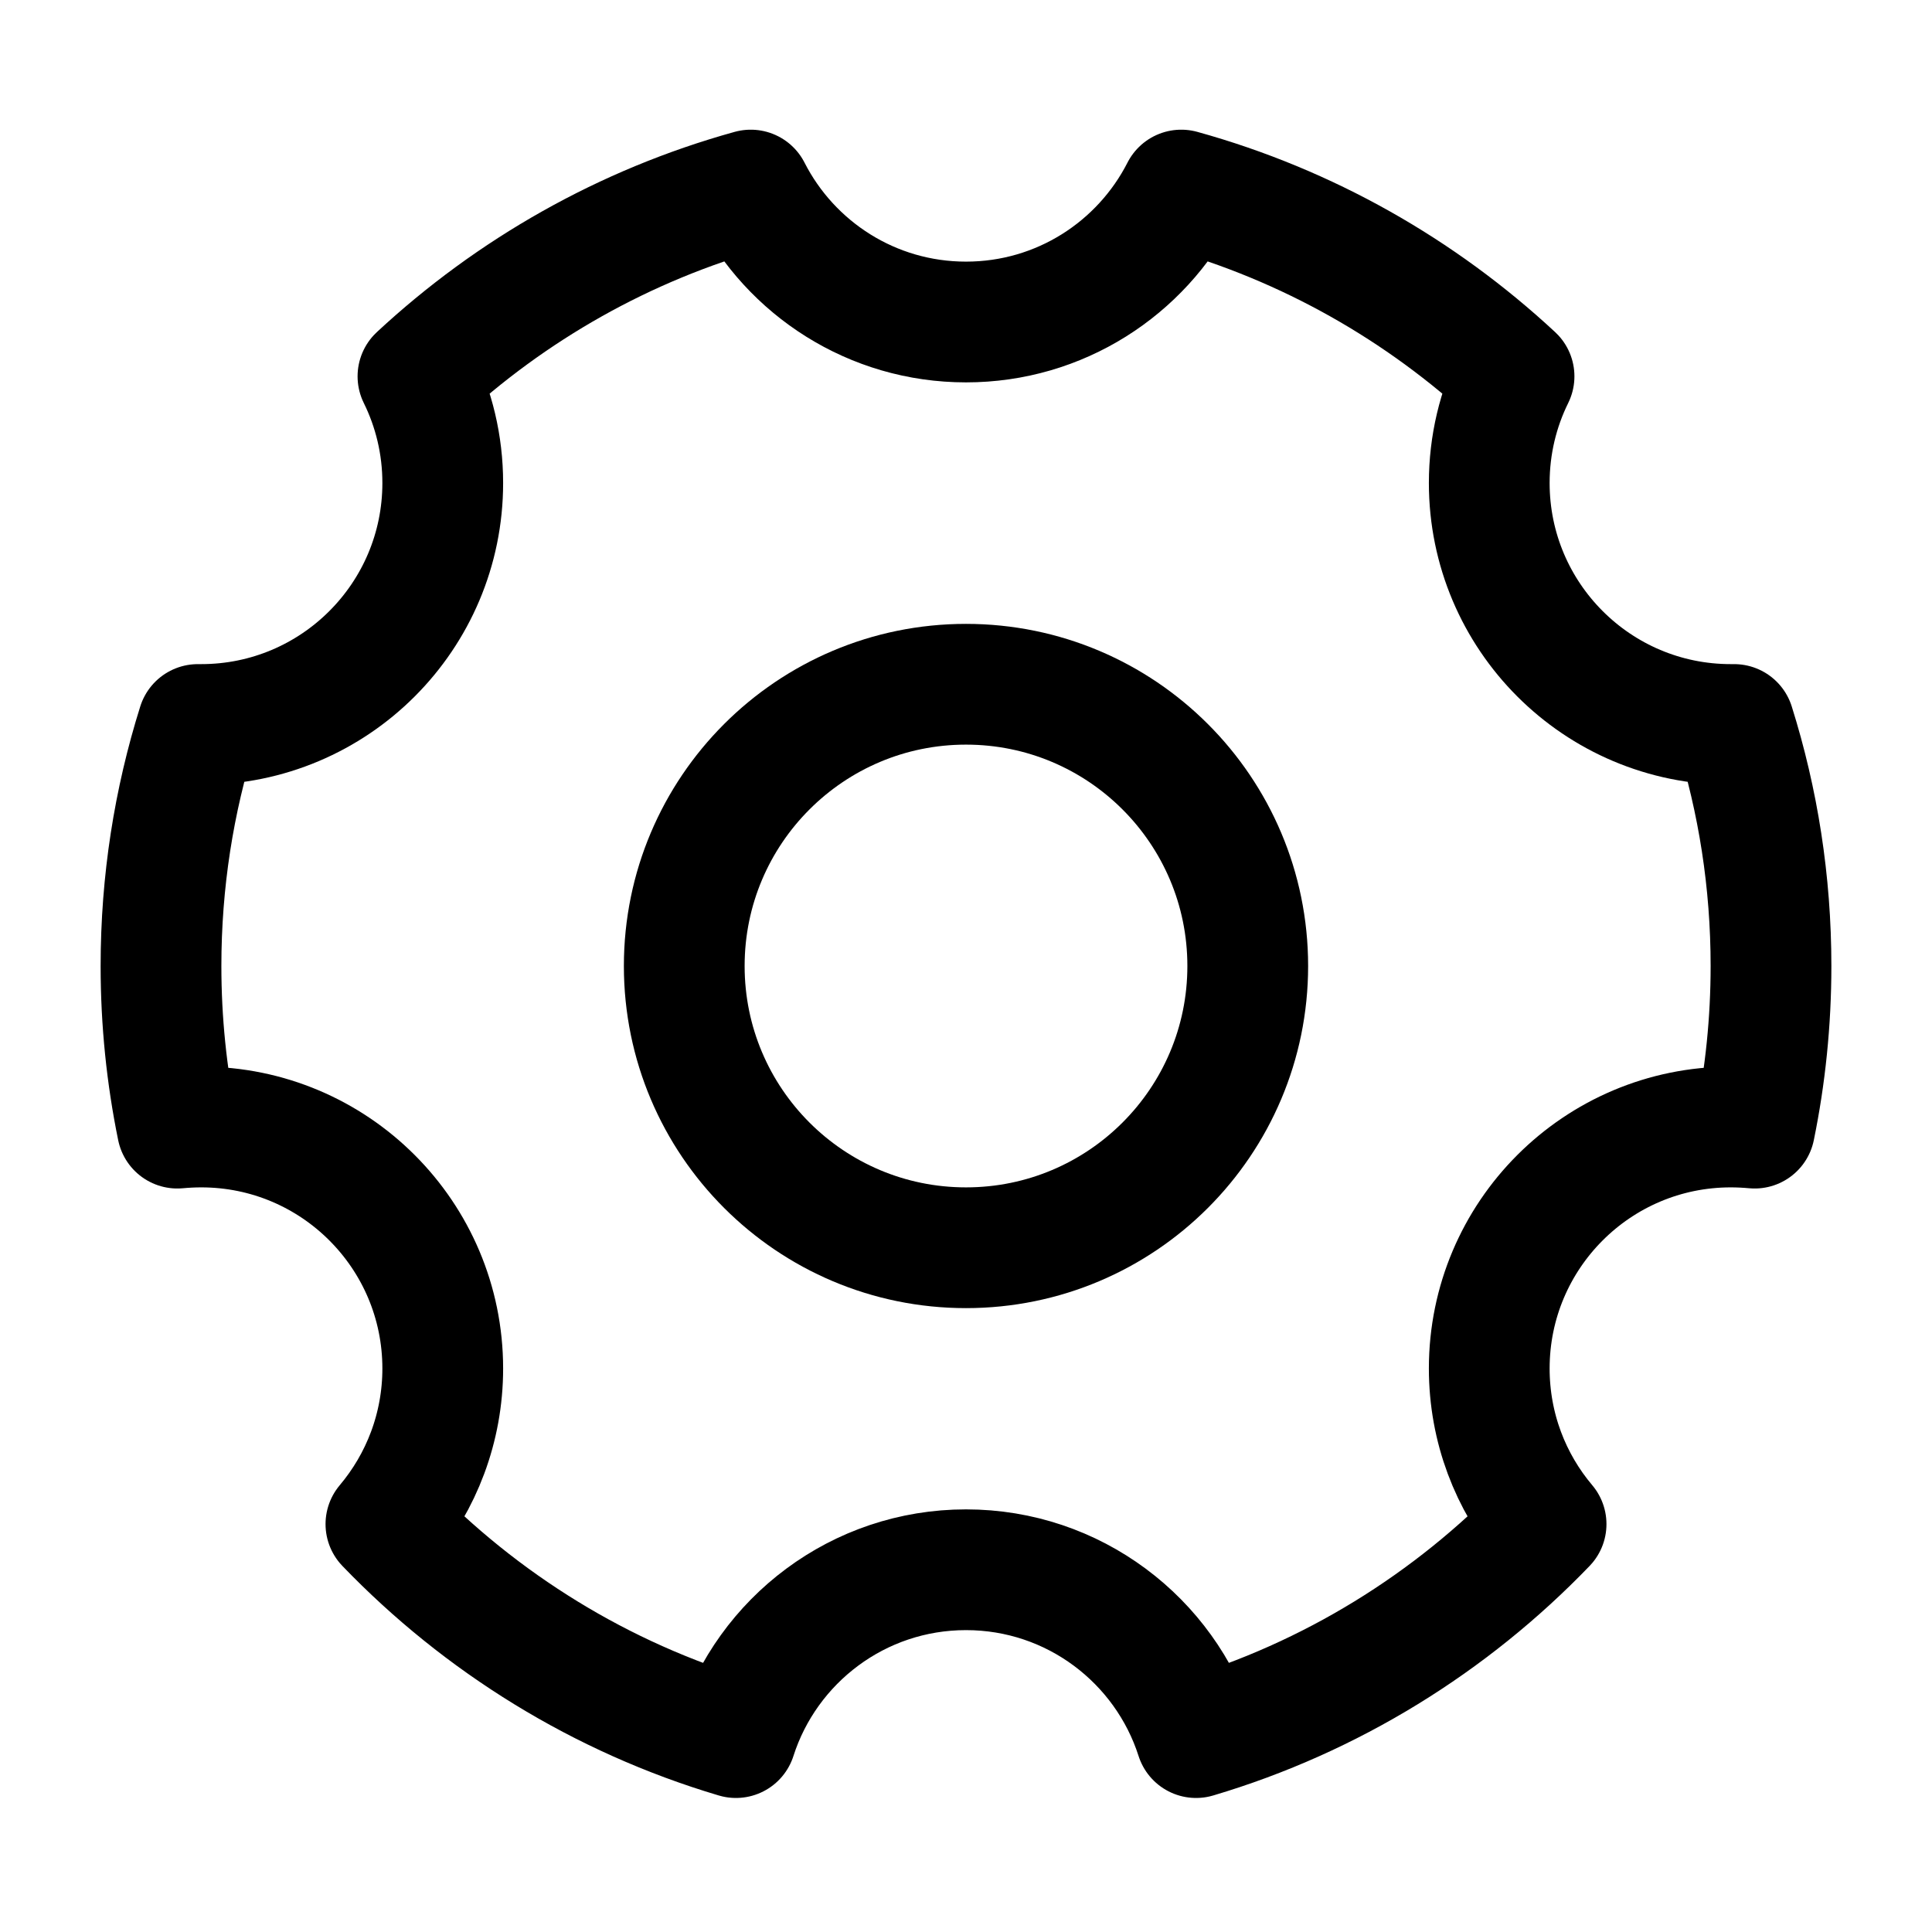
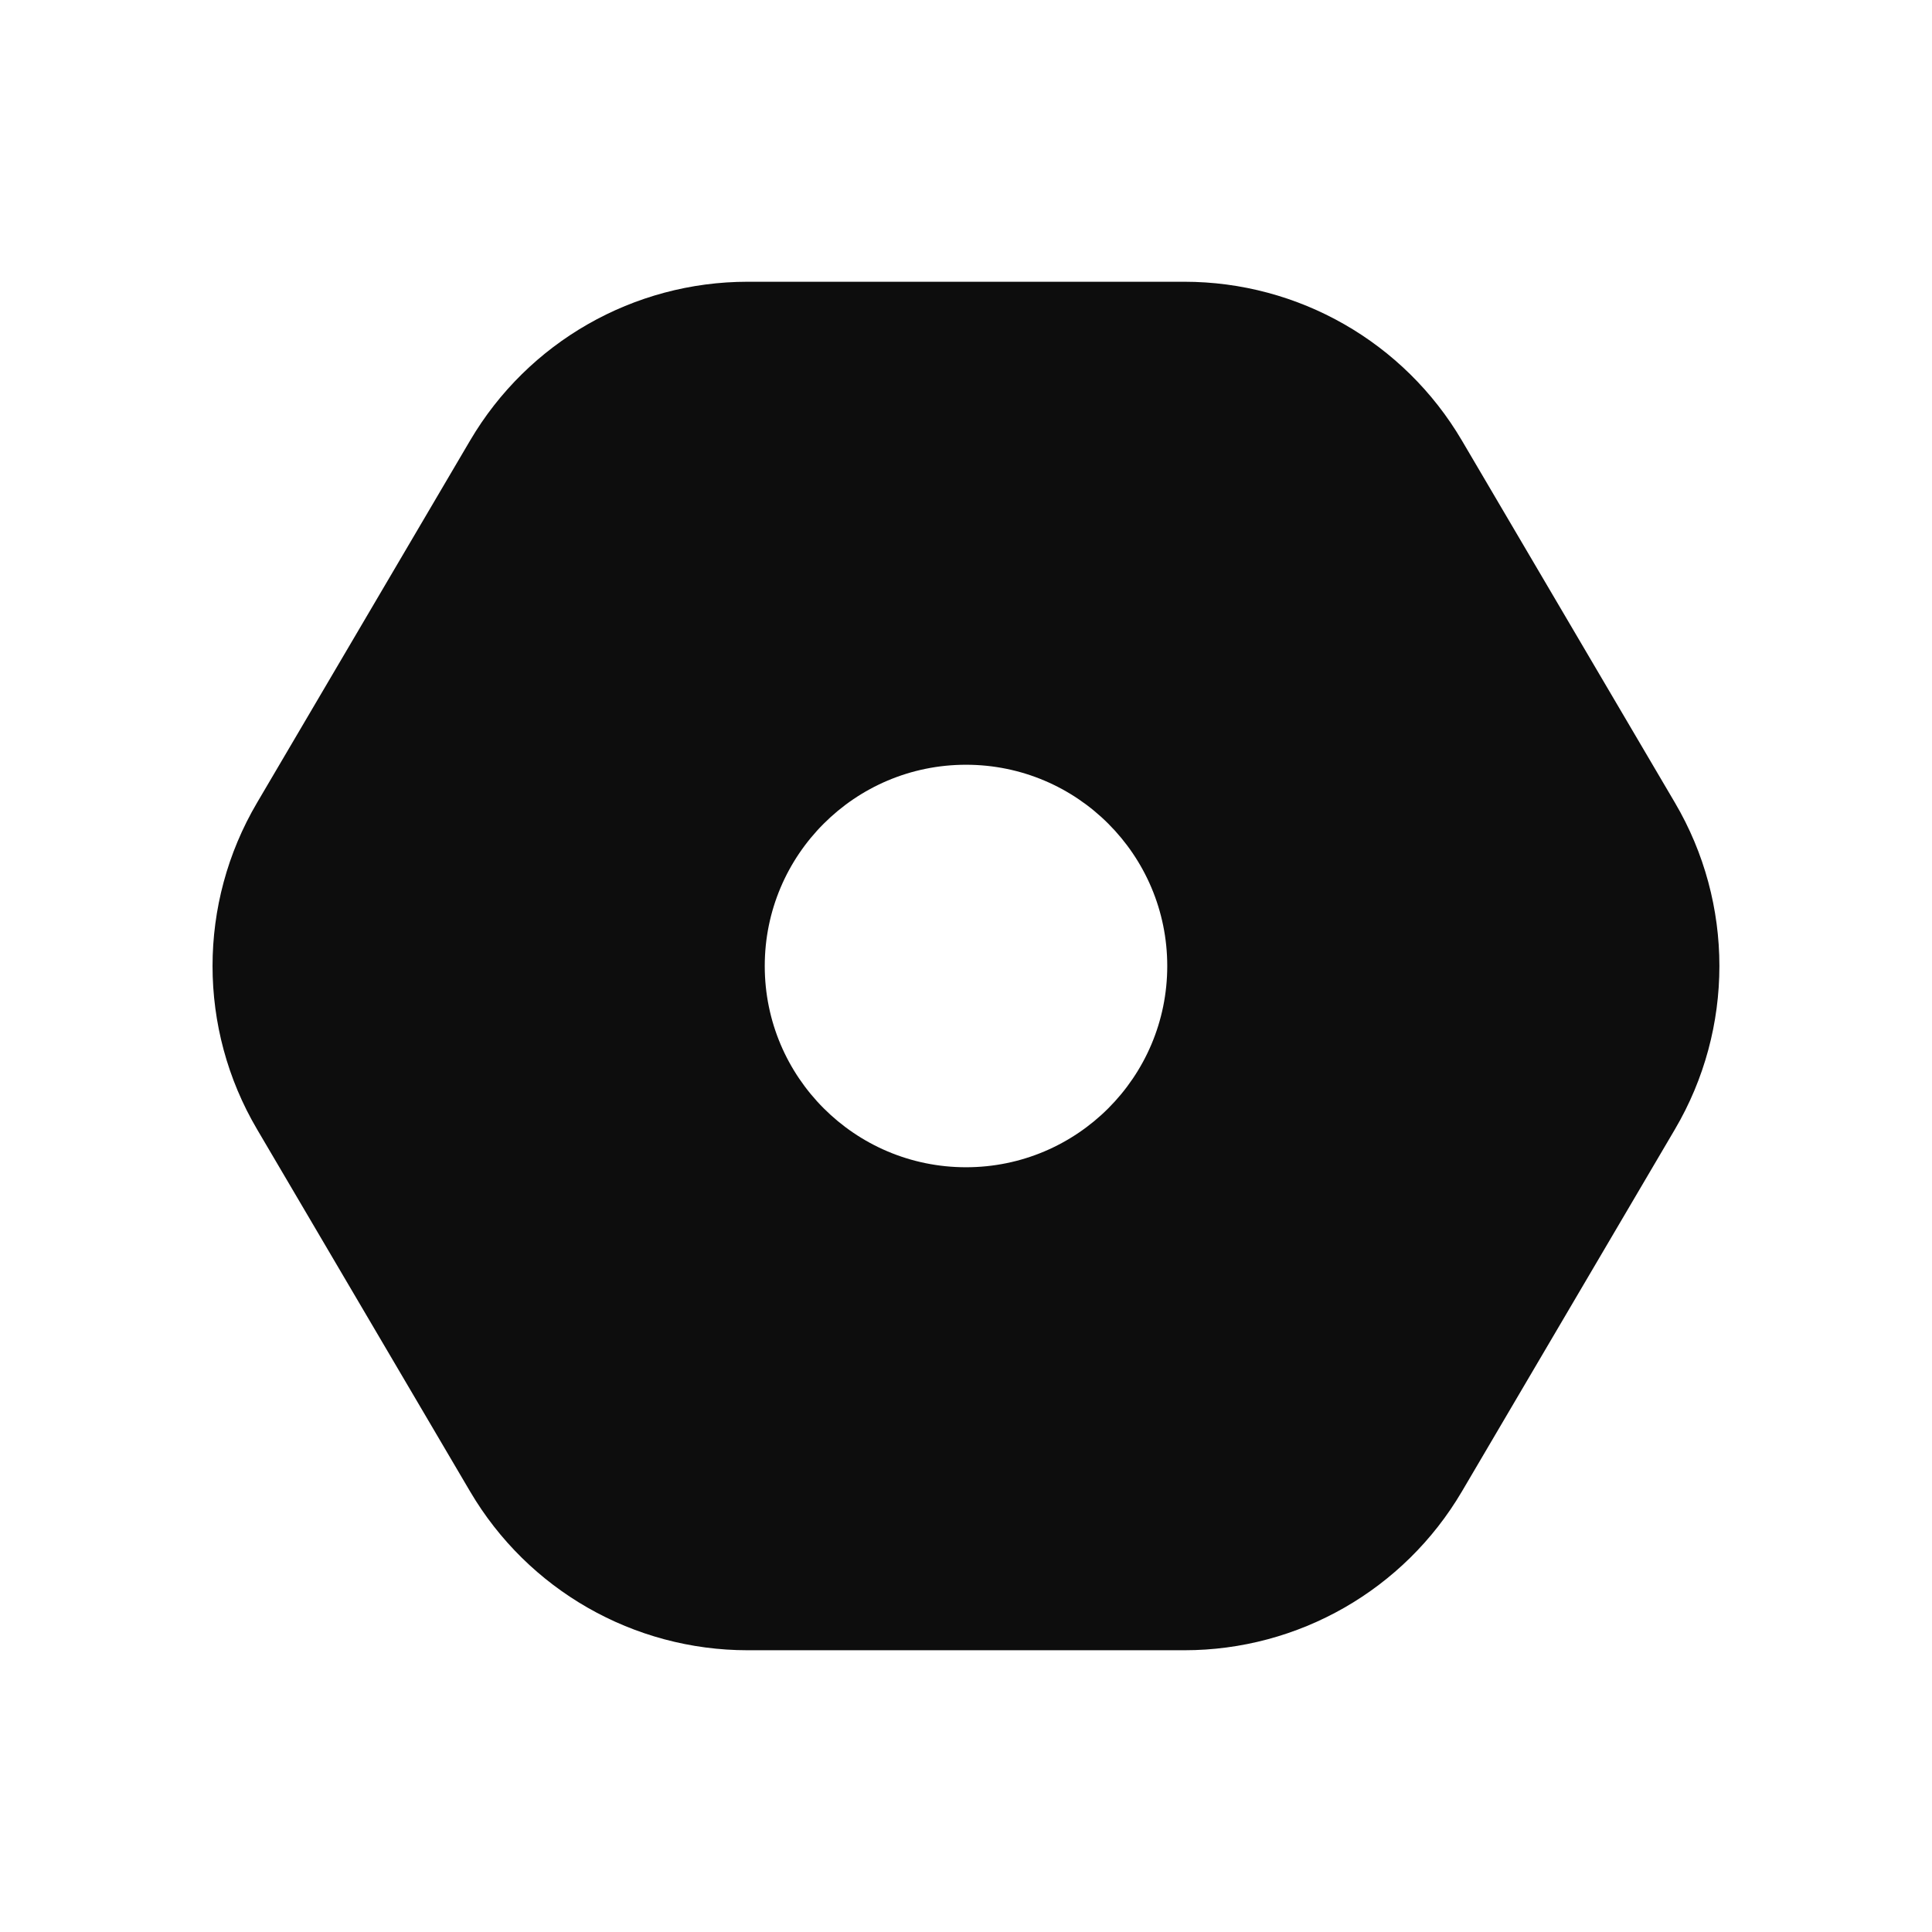
<svg xmlns="http://www.w3.org/2000/svg" width="24" height="24" viewBox="0 0 24 24" fill="none">
-   <path d="M9.142 21.585C7.466 21.087 5.975 20.16 4.794 18.933C5.234 18.411 5.5 17.736 5.5 17C5.5 15.343 4.157 14 2.5 14C2.4 14 2.301 14.005 2.203 14.014C2.07 13.364 2 12.69 2 12C2 10.954 2.16 9.947 2.458 9C2.472 9 2.486 9 2.5 9C4.157 9 5.5 7.657 5.5 6C5.5 5.524 5.389 5.074 5.192 4.675C6.349 3.6 7.76 2.795 9.326 2.361C9.822 3.334 10.833 4 12 4C13.167 4 14.178 3.334 14.674 2.361C16.24 2.795 17.651 3.6 18.808 4.675C18.611 5.074 18.5 5.524 18.5 6C18.5 7.657 19.843 9 21.5 9C21.514 9 21.528 9 21.542 9C21.84 9.947 22 10.954 22 12C22 12.69 21.93 13.364 21.797 14.014C21.699 14.005 21.6 14 21.5 14C19.843 14 18.5 15.343 18.5 17C18.5 17.736 18.765 18.411 19.206 18.933C18.025 20.16 16.534 21.087 14.858 21.585C14.471 20.376 13.338 19.5 12 19.5C10.662 19.5 9.529 20.376 9.142 21.585Z" stroke="black" stroke-width="1.5" stroke-linejoin="round" />
-   <path d="M12 15.5C13.933 15.5 15.5 13.933 15.5 12C15.5 10.067 13.933 8.5 12 8.5C10.067 8.5 8.5 10.067 8.5 12C8.5 13.933 10.067 15.5 12 15.5Z" stroke="black" stroke-width="1.5" stroke-linejoin="round" />
+   <path d="M14.712 3.5C16.13 3.5 17.441 4.25 18.16 5.472L20.807 9.972C21.543 11.223 21.543 12.777 20.807 14.028L18.16 18.528C17.441 19.75 16.13 20.5 14.712 20.5H9.288C7.87 20.5 6.559 19.75 5.84 18.528L3.193 14.028C2.456 12.777 2.456 11.223 3.193 9.972L5.84 5.472C6.559 4.25 7.87 3.5 9.288 3.5H14.712ZM12 9.5C10.62 9.5 9.5 10.619 9.5 12C9.5 13.381 10.62 14.5 12 14.5C13.381 14.5 14.5 13.38 14.5 12C14.5 10.62 13.381 9.5 12 9.5Z" fill="#0D0D0D" />
</svg>
